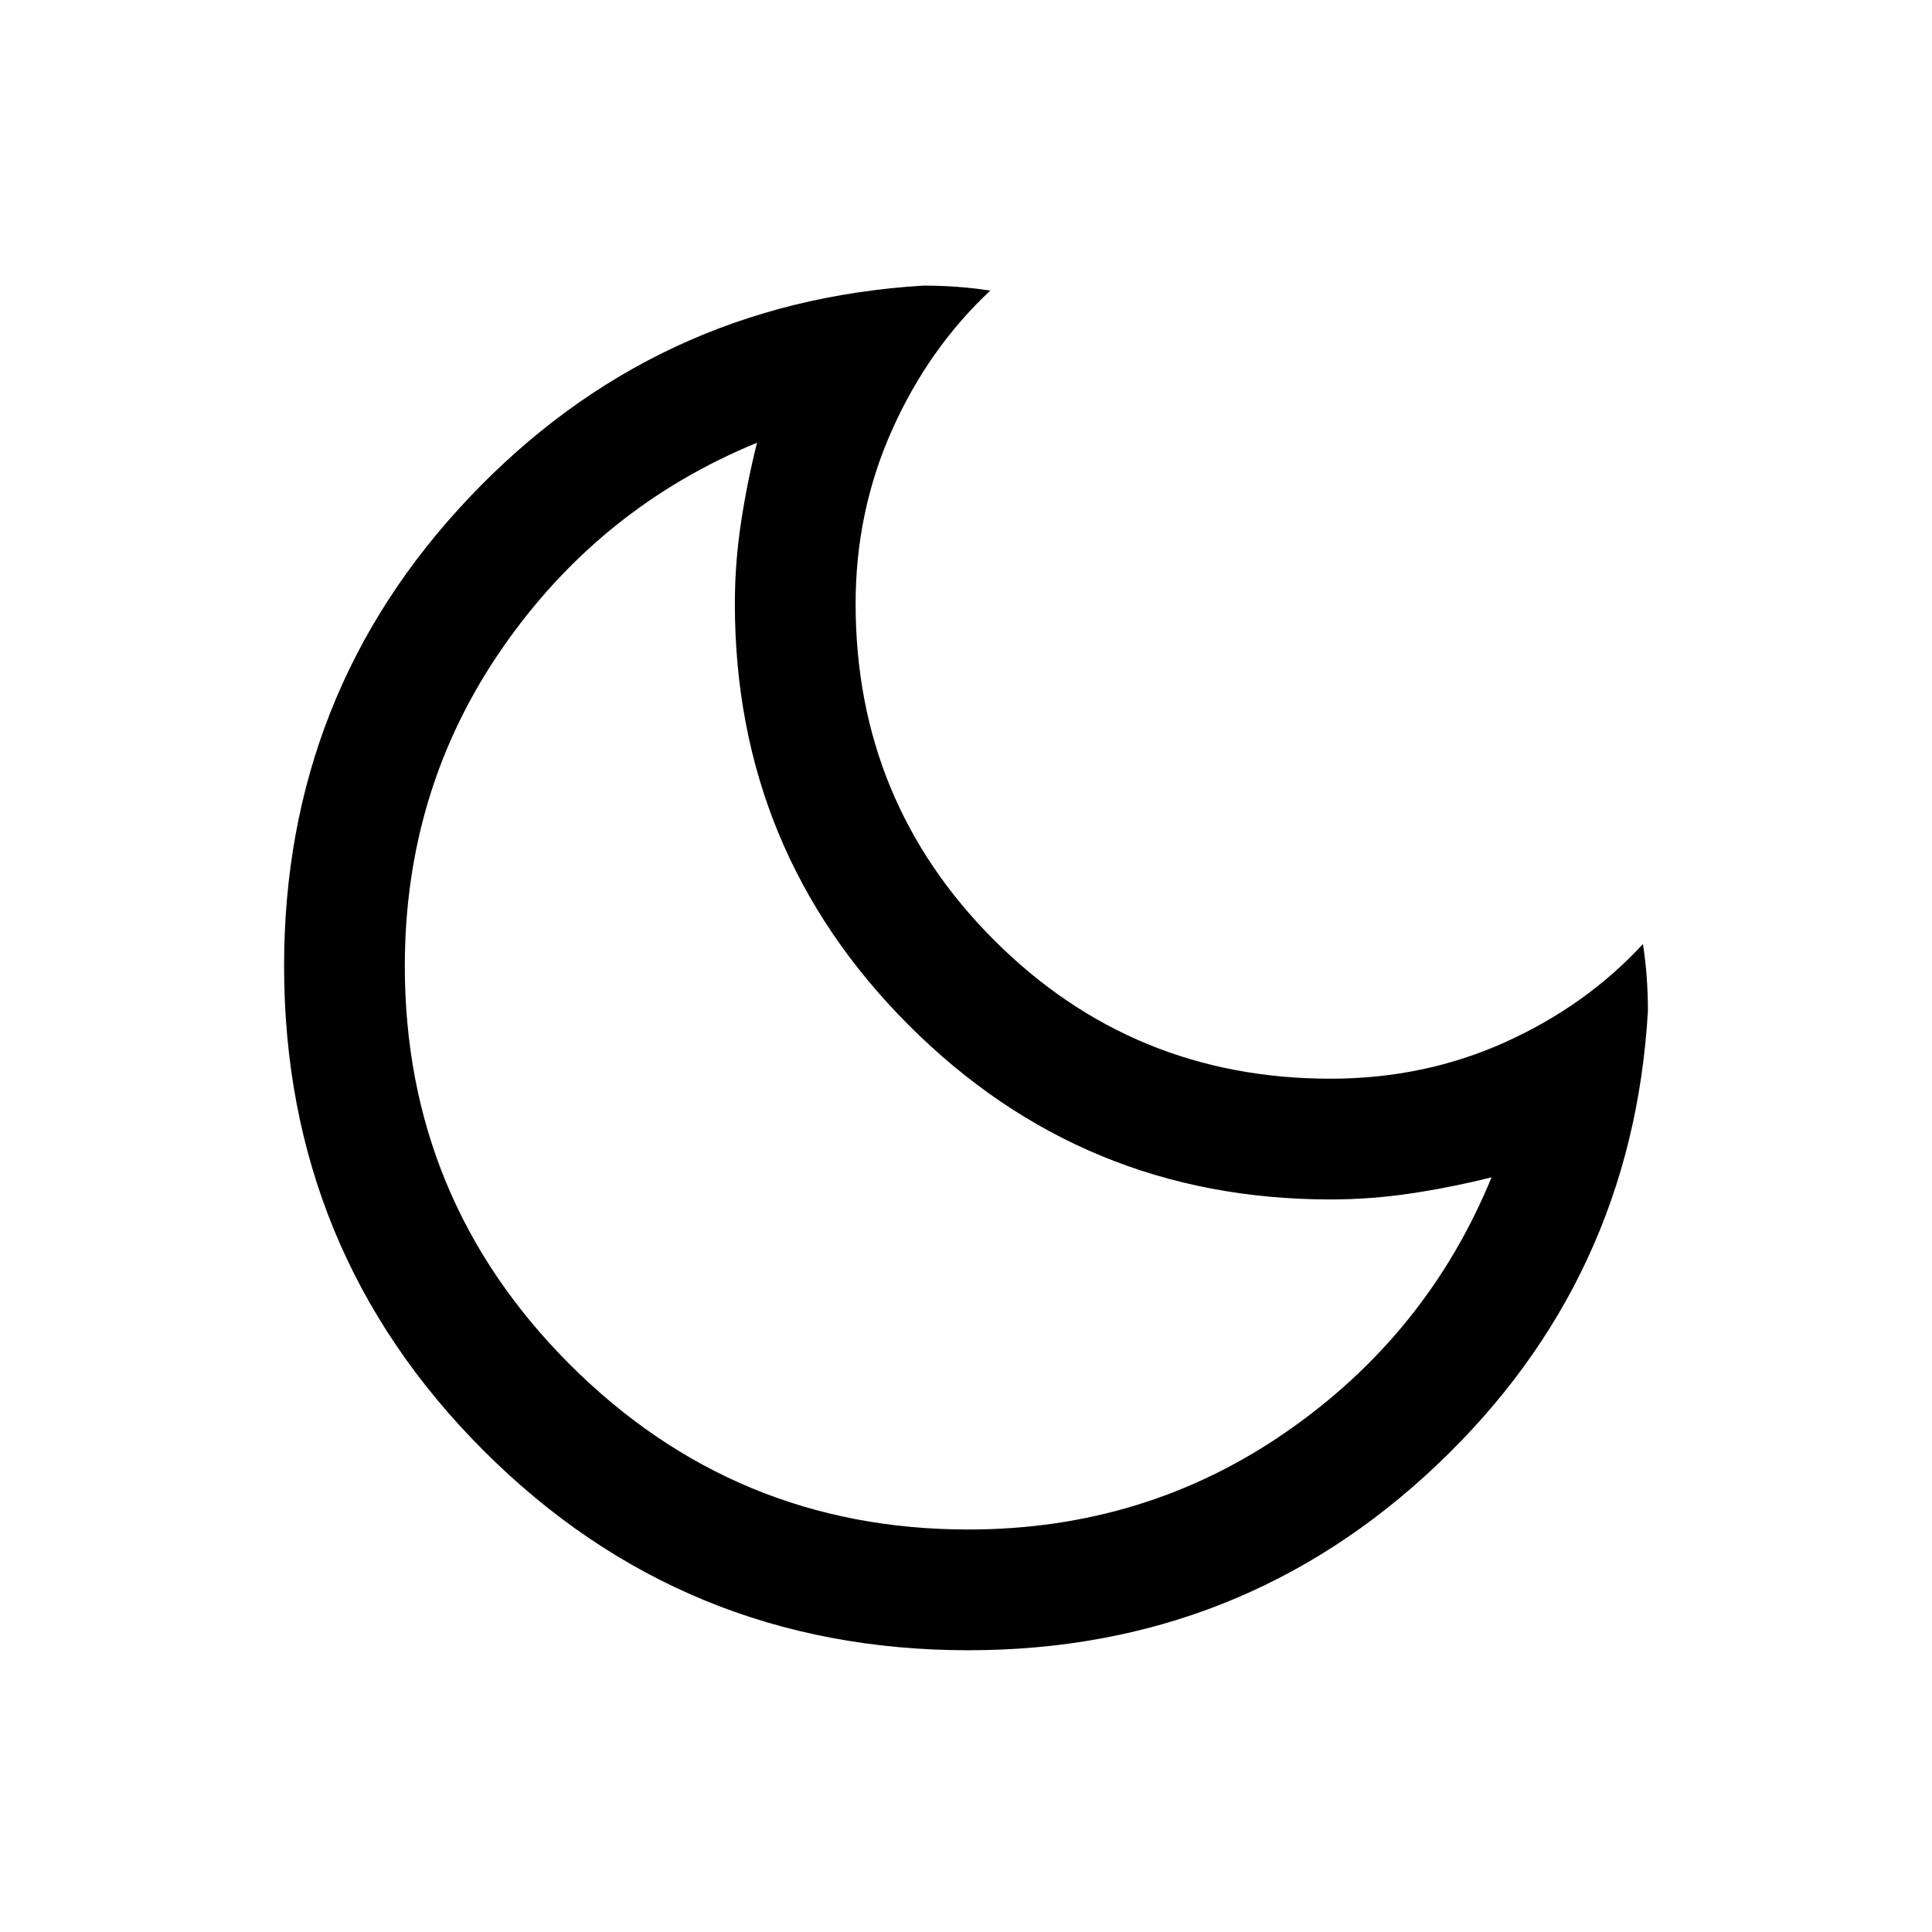
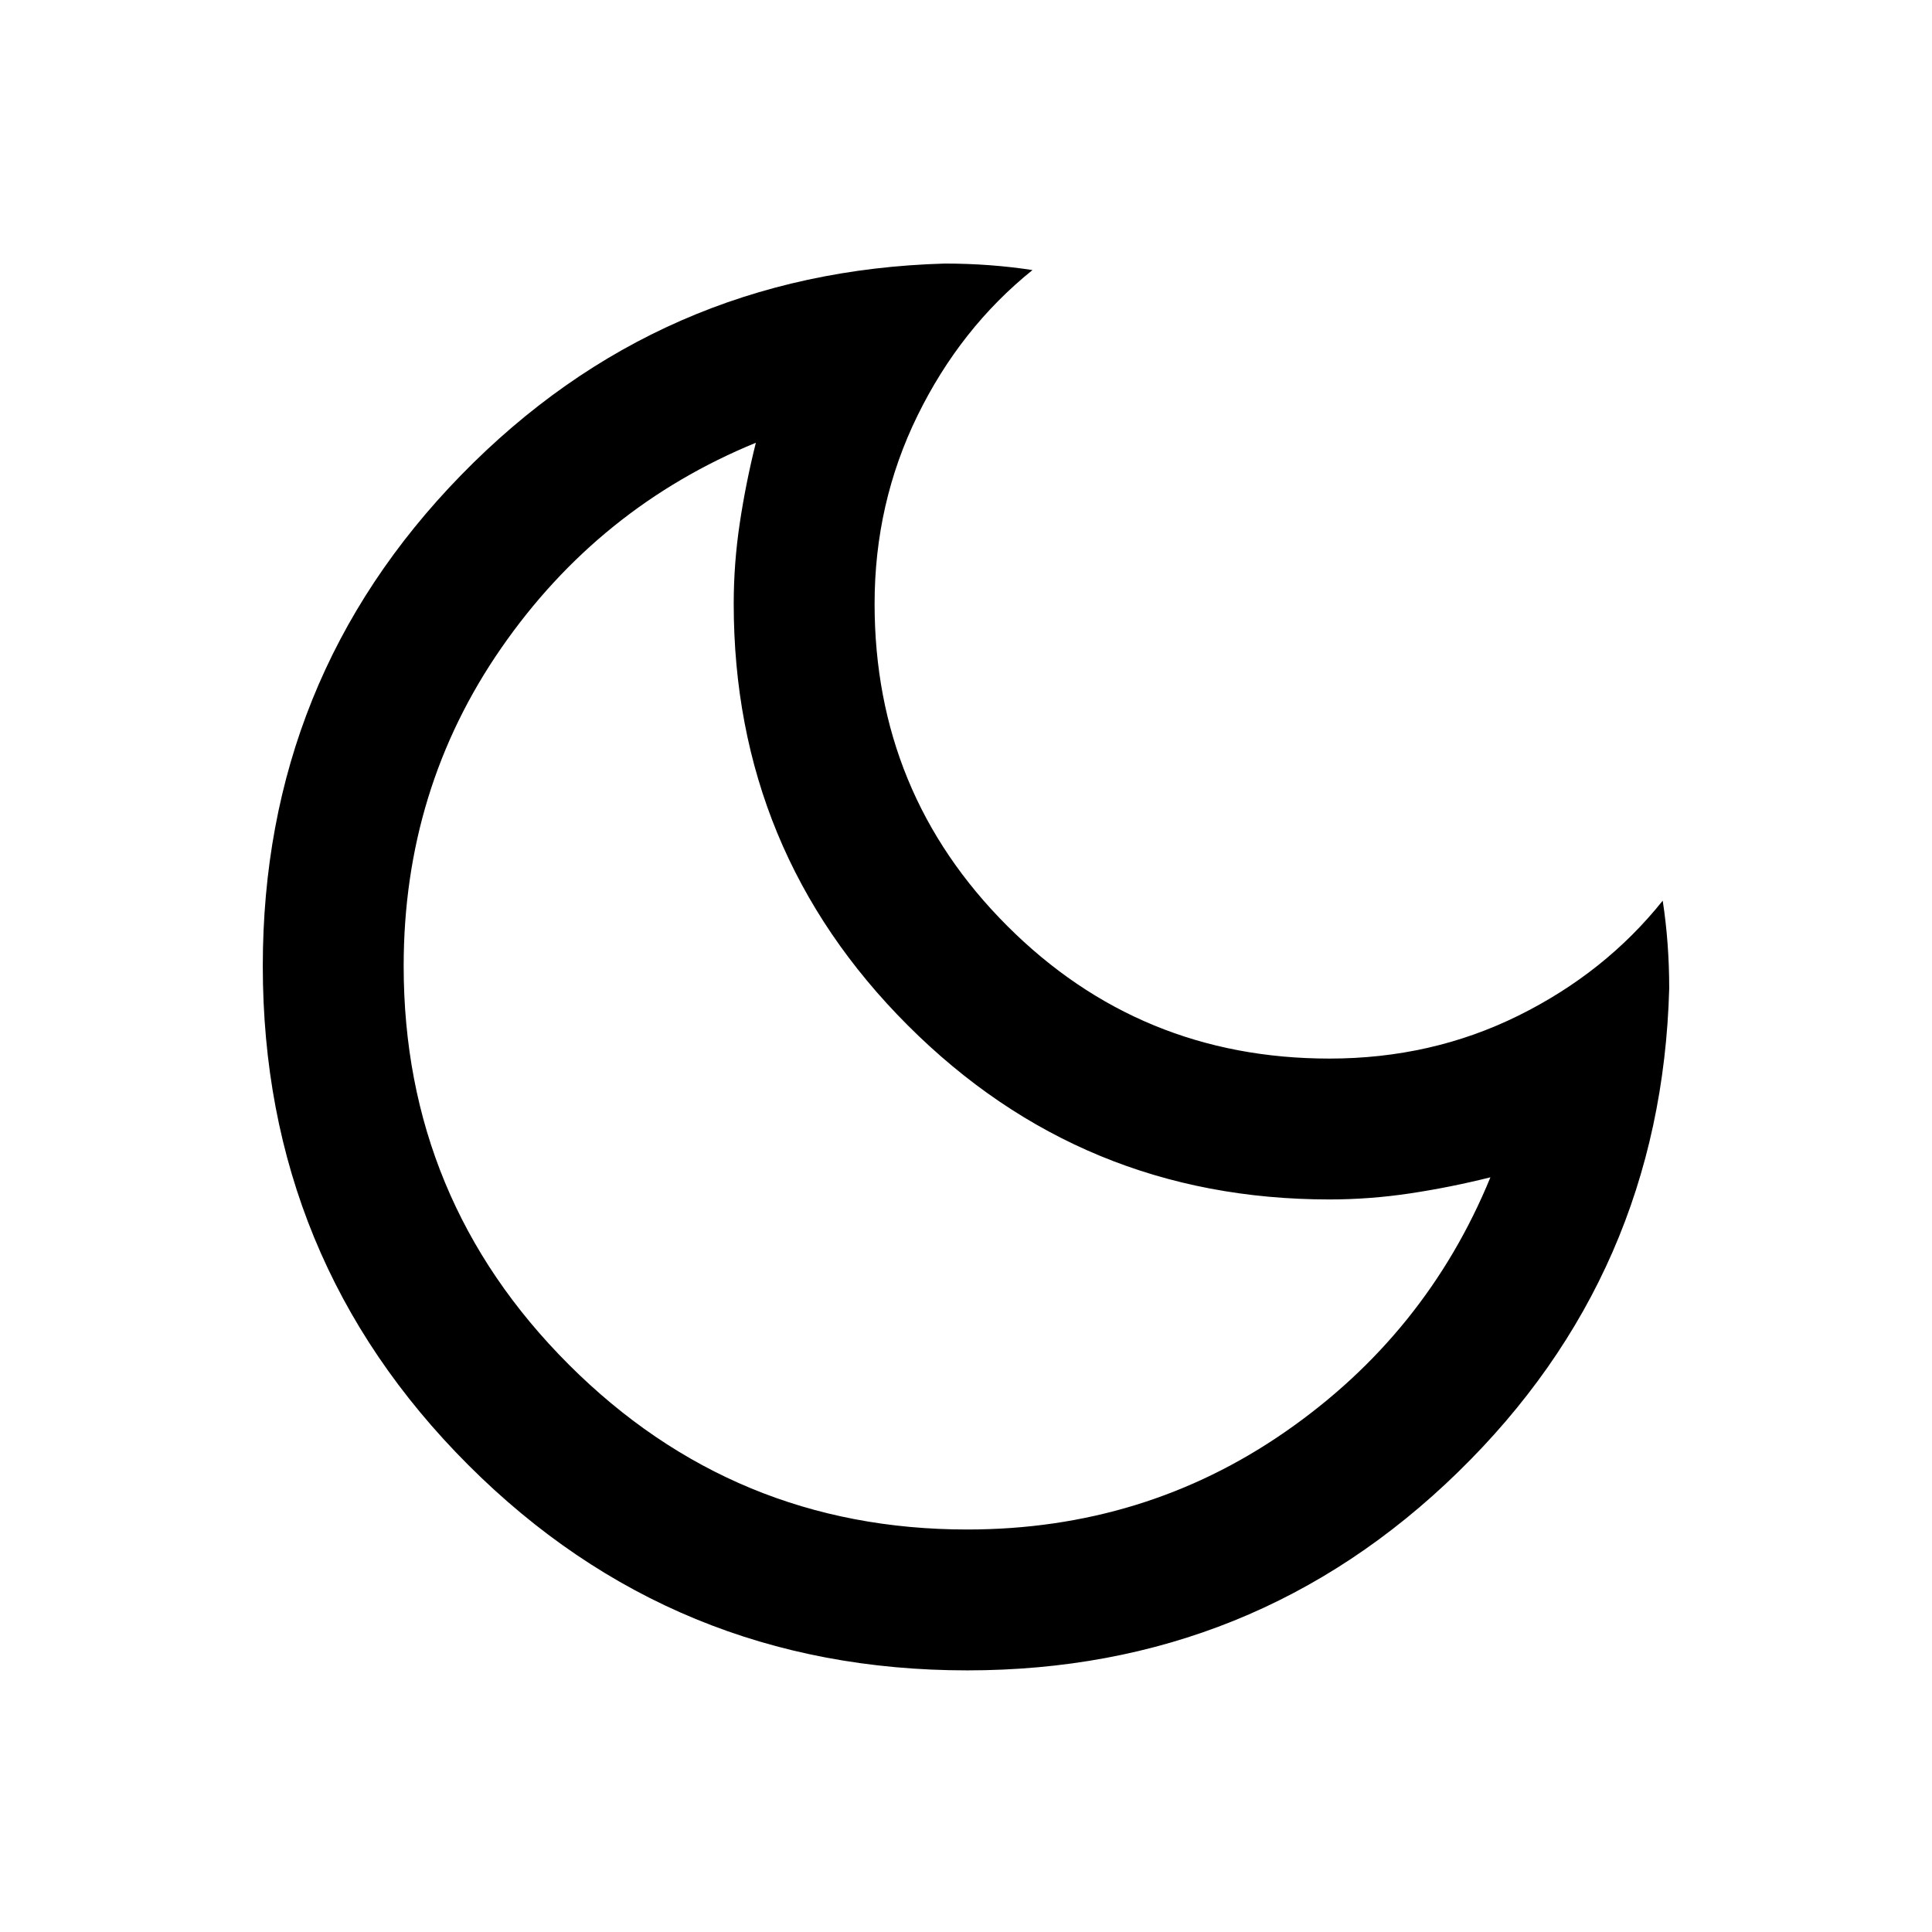
<svg xmlns="http://www.w3.org/2000/svg" width="24" height="24" viewBox="0 -960 960 960" fill="currentColor">
  <g transform="scale(1,-1)">
-     <path d="M481.15 140Q339.49 140 240.32 239.17Q141.16 338.33 141.16 480Q141.16 615.77 233.27 712.88Q325.38 810 458.84 818.08Q467.46 818.08 475.77 817.46Q484.07 816.84 492.07 815.61Q461.46 787 443.31 746.46Q425.15 705.92 425.15 660Q425.15 561.67 493.99 492.83Q562.82 424 661.15 424Q707.69 424 747.92 442.15Q788.15 460.31 816.38 490.92Q817.61 482.92 818.23 474.61Q818.84 466.31 818.84 457.69Q811.15 324.23 714.04 232.12Q616.92 140 481.15 140ZM481.15 200Q569.15 200 639.15 248.5Q709.15 297 741.15 375Q721.15 370 701.15 367Q681.15 364 661.15 364Q538.15 364 451.65 450.5Q365.15 537 365.15 660Q365.15 680 368.15 700Q371.15 720 376.15 740Q298.15 708 249.65 638Q201.15 568 201.15 480Q201.15 364 283.15 282Q365.15 200 481.15 200ZM471.15 470Q471.15 470 471.15 470Q471.15 470 471.15 470Q471.15 470 471.15 470Q471.15 470 471.15 470Q471.15 470 471.15 470Q471.15 470 471.15 470Q471.15 470 471.15 470Q471.15 470 471.15 470Q471.15 470 471.15 470Q471.15 470 471.15 470Q471.15 470 471.15 470Q471.15 470 471.15 470Z" />
+     <path d="M480.58 130Q334.74 130 232.66 232.08Q130.58 334.17 130.58 480Q130.58 622.88 229.13 723.94Q327.69 825 469.42 829.04Q480.73 829.04 491.63 828.23Q502.54 827.42 513.04 825.81Q477.23 797 455.9 753.48Q434.58 709.96 434.58 660Q434.58 565.83 500.49 499.92Q566.41 434 660.58 434Q711.35 434 754.46 455.33Q797.58 476.65 826.19 512.46Q827.81 501.96 828.61 491.06Q829.42 480.15 829.42 468.85Q825.58 327.12 724.52 228.56Q623.46 130 480.58 130ZM480.58 200Q568.58 200 638.58 248.5Q708.58 297 740.58 375Q720.58 370 700.58 367Q680.58 364 660.58 364Q537.58 364 451.08 450.5Q364.58 537 364.58 660Q364.58 680 367.58 700Q370.58 720 375.58 740Q297.58 708 249.08 638Q200.58 568 200.58 480Q200.58 364 282.58 282Q364.58 200 480.58 200ZM470.58 470Q470.58 470 470.58 470Q470.58 470 470.58 470Q470.58 470 470.58 470Q470.58 470 470.58 470Q470.58 470 470.58 470Q470.58 470 470.58 470Q470.58 470 470.58 470Q470.58 470 470.58 470Q470.58 470 470.58 470Q470.58 470 470.58 470Q470.58 470 470.58 470Q470.58 470 470.58 470Z" />
  </g>
</svg>
